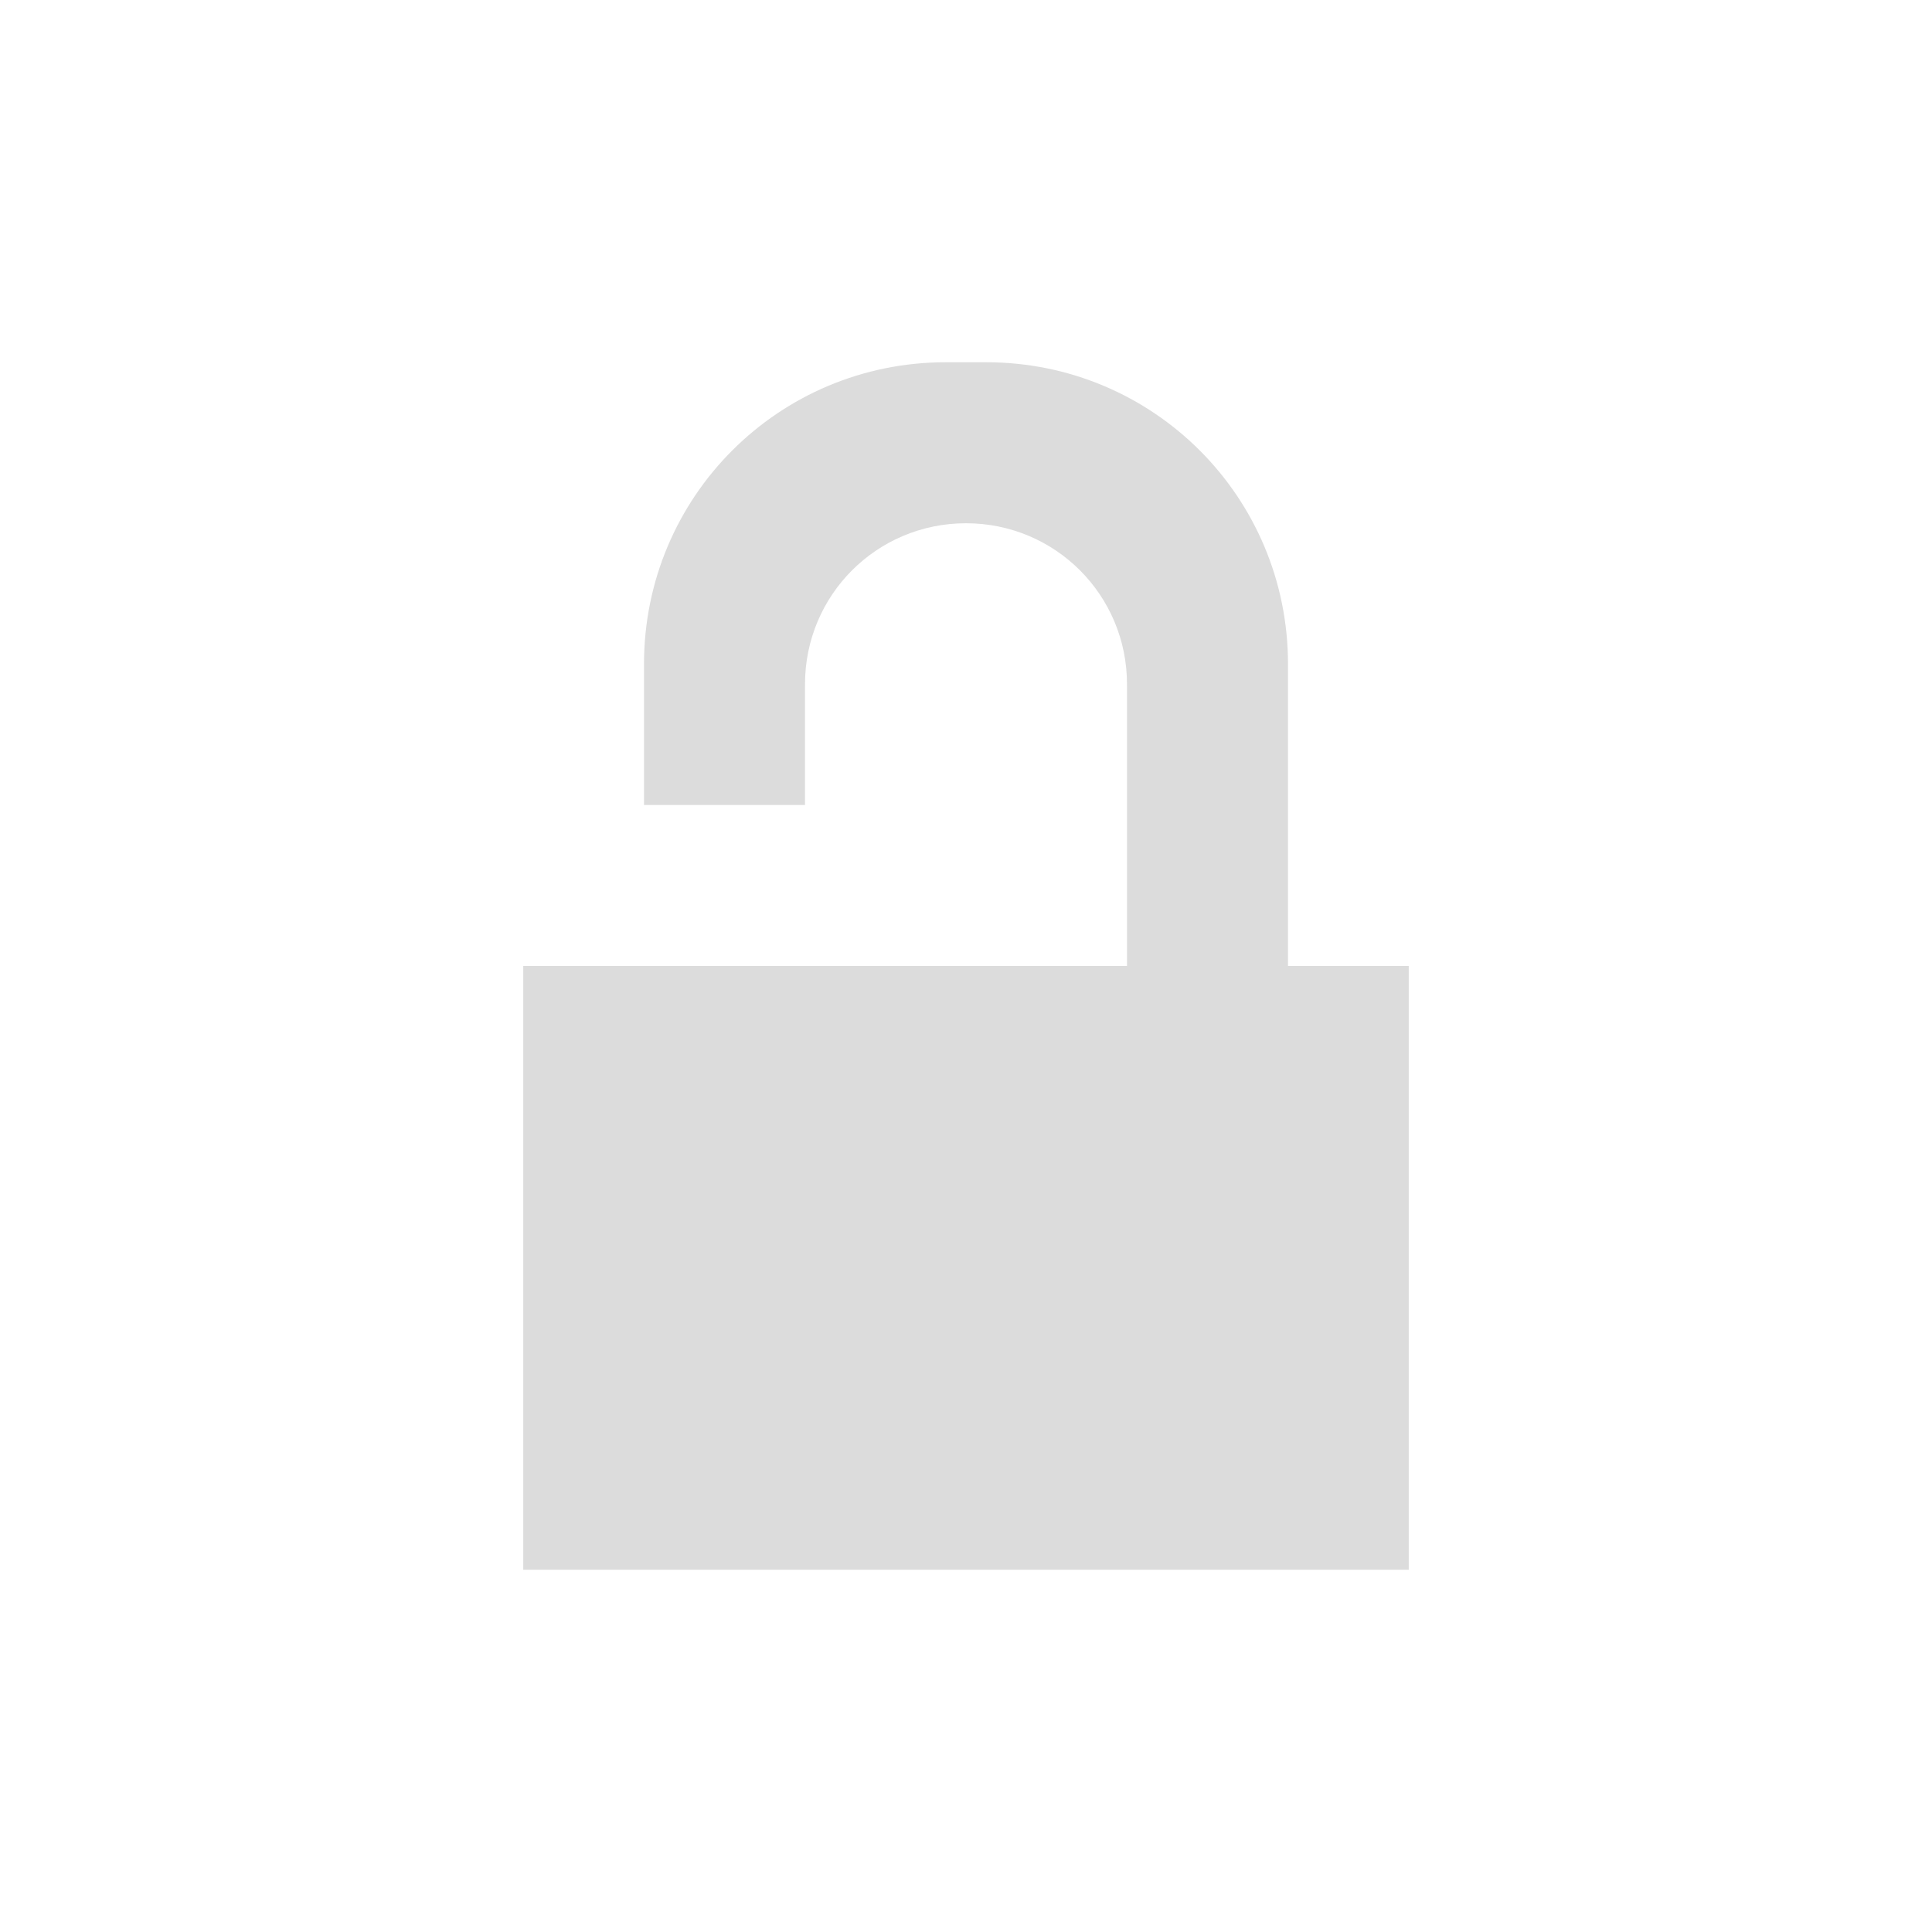
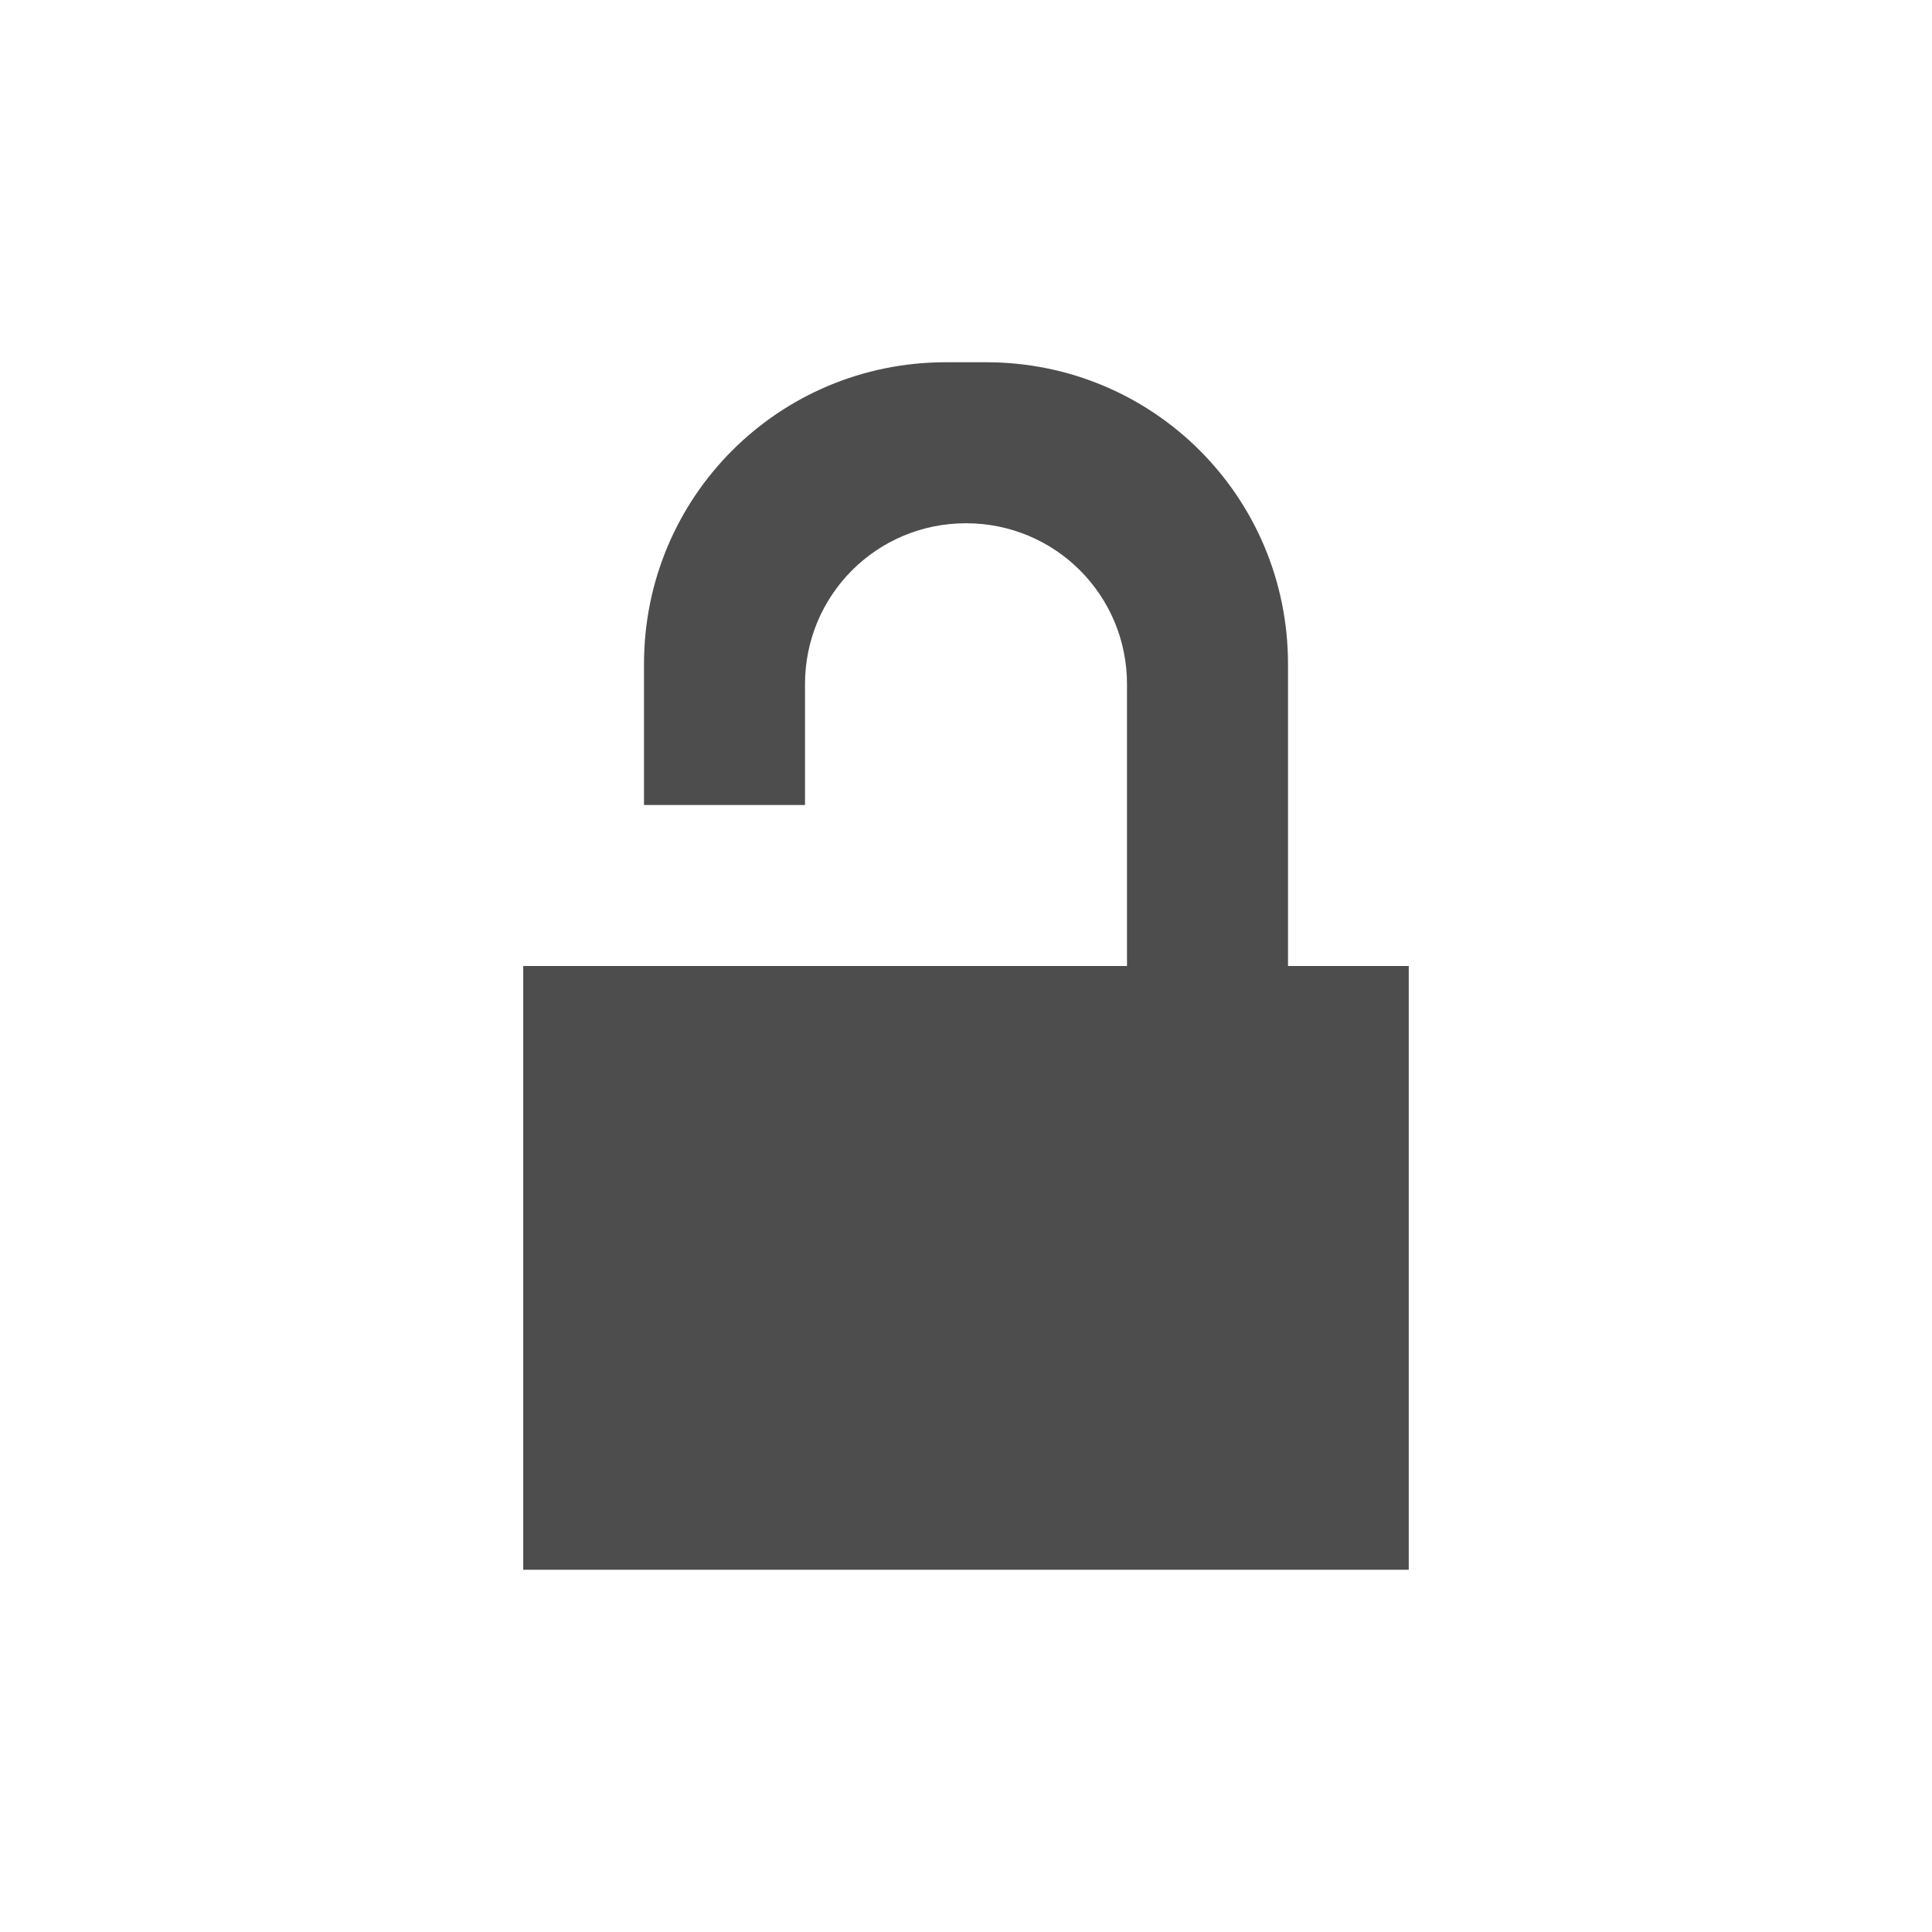
- <svg xmlns="http://www.w3.org/2000/svg" version="1.1" id="svg2" x="0px" y="0px" width="48px" height="48px" viewBox="0 0 48 48" enable-background="new 0 0 48 48" xml:space="preserve">
+ <svg xmlns="http://www.w3.org/2000/svg" width="48" height="48" id="svg2" version="1.1">
+   <defs id="defs4" />
  <g id="layer1" transform="translate(0,-1004.362)">
-     <rect id="rect3260" x="9" y="1013.362" fill="none" width="30" height="30" />
-     <rect id="rect3272" x="13" y="1028.362" fill="#DCDCDC" width="22" height="15" />
-     <path id="path3282" fill="none" d="   M16,1028.362L16,1028.362L16,1028.362z" />
-     <path id="path3274" fill="none" d="   M13,1028.362L13,1028.362L13,1028.362z" />
-     <path id="path3280" fill="none" d="   M39,1028.362L39,1028.362L39,1028.362z" />
-     <path id="path3276" fill="none" d="   M39,1028.362L39,1028.362L39,1028.362z" />
-     <path id="rect3278" fill="#DCDCDC" d="M23.5,1013.362c-4.155,0-7.5,3.345-7.5,7.5v3.5h4v-2.98h0.002   c0-0.007-0.002-0.013-0.002-0.02c0-2.216,1.784-4,4-4s4,1.784,4,4c0,0.007-0.002,0.013-0.002,0.02H28v6.98h4v-7.5   c0-4.155-3.345-7.5-7.5-7.5H23.5z" />
-     <path id="path3286" fill="none" d="   M26,1015.362L26,1015.362L26,1015.362z" />
+     <rect style="fill:none;fill-opacity:1;fill-rule:evenodd;stroke:none" id="rect3260" width="30" height="30" x="9" y="1013.362" ry="0" />
+     <rect ry="0" y="1028.362" x="13" height="15" width="22" id="rect3272" style="fill:#4d4d4d;fill-opacity:1;fill-rule:evenodd;stroke:none" />
+     <path d="m 16,1028.362 a 3.502,3.5 0 1 1 0,0 3.502,3.5 0 1 1 0,0 z" id="path3282" style="fill:none;fill-opacity:1;fill-rule:evenodd;stroke:none" />
+     <path style="fill:none;fill-opacity:1;fill-rule:evenodd;stroke:none" id="path3274" d="m 13,1028.362 a 2.001,2 0 1 1 0,0 2.001,2 0 1 1 0,0 z" />
+     <path style="fill:none;fill-opacity:1;fill-rule:evenodd;stroke:none" id="path3280" d="m 39,1028.362 a 3.502,3.5 0 1 1 0,0 3.502,3.5 0 1 1 0,0 z" />
+     <path d="m 39,1028.362 a 2.001,2 0 1 1 0,0 2.001,2 0 1 1 0,0 z" id="path3276" style="fill:none;fill-opacity:1;fill-rule:evenodd;stroke:none" />
+     <path style="fill:#4d4d4d;fill-opacity:1;fill-rule:evenodd;stroke:none" d="M 23.5 9 C 19.345 9 16 12.345 16 16.5 L 16 20 L 20 20 L 20 17.02 L 20.002 17.02 C 20.002 17.013 20 17.007 20 17 C 20 14.784 21.784 13 24 13 C 26.216 13 28 14.784 28 17 C 28 17.007 27.998 17.013 27.998 17.02 L 28 17.02 L 28 24 L 32 24 L 32 16.5 C 32 12.345 28.655 9 24.5 9 L 23.5 9 z " transform="translate(0,1004.362)" id="rect3278" />
+     <path style="fill:none;fill-opacity:1;fill-rule:evenodd;stroke:none" id="path3286" d="m 26,1015.362 a 2.001,2 0 1 1 0,0 2.001,2 0 1 1 0,0 z" />
  </g>
</svg>
